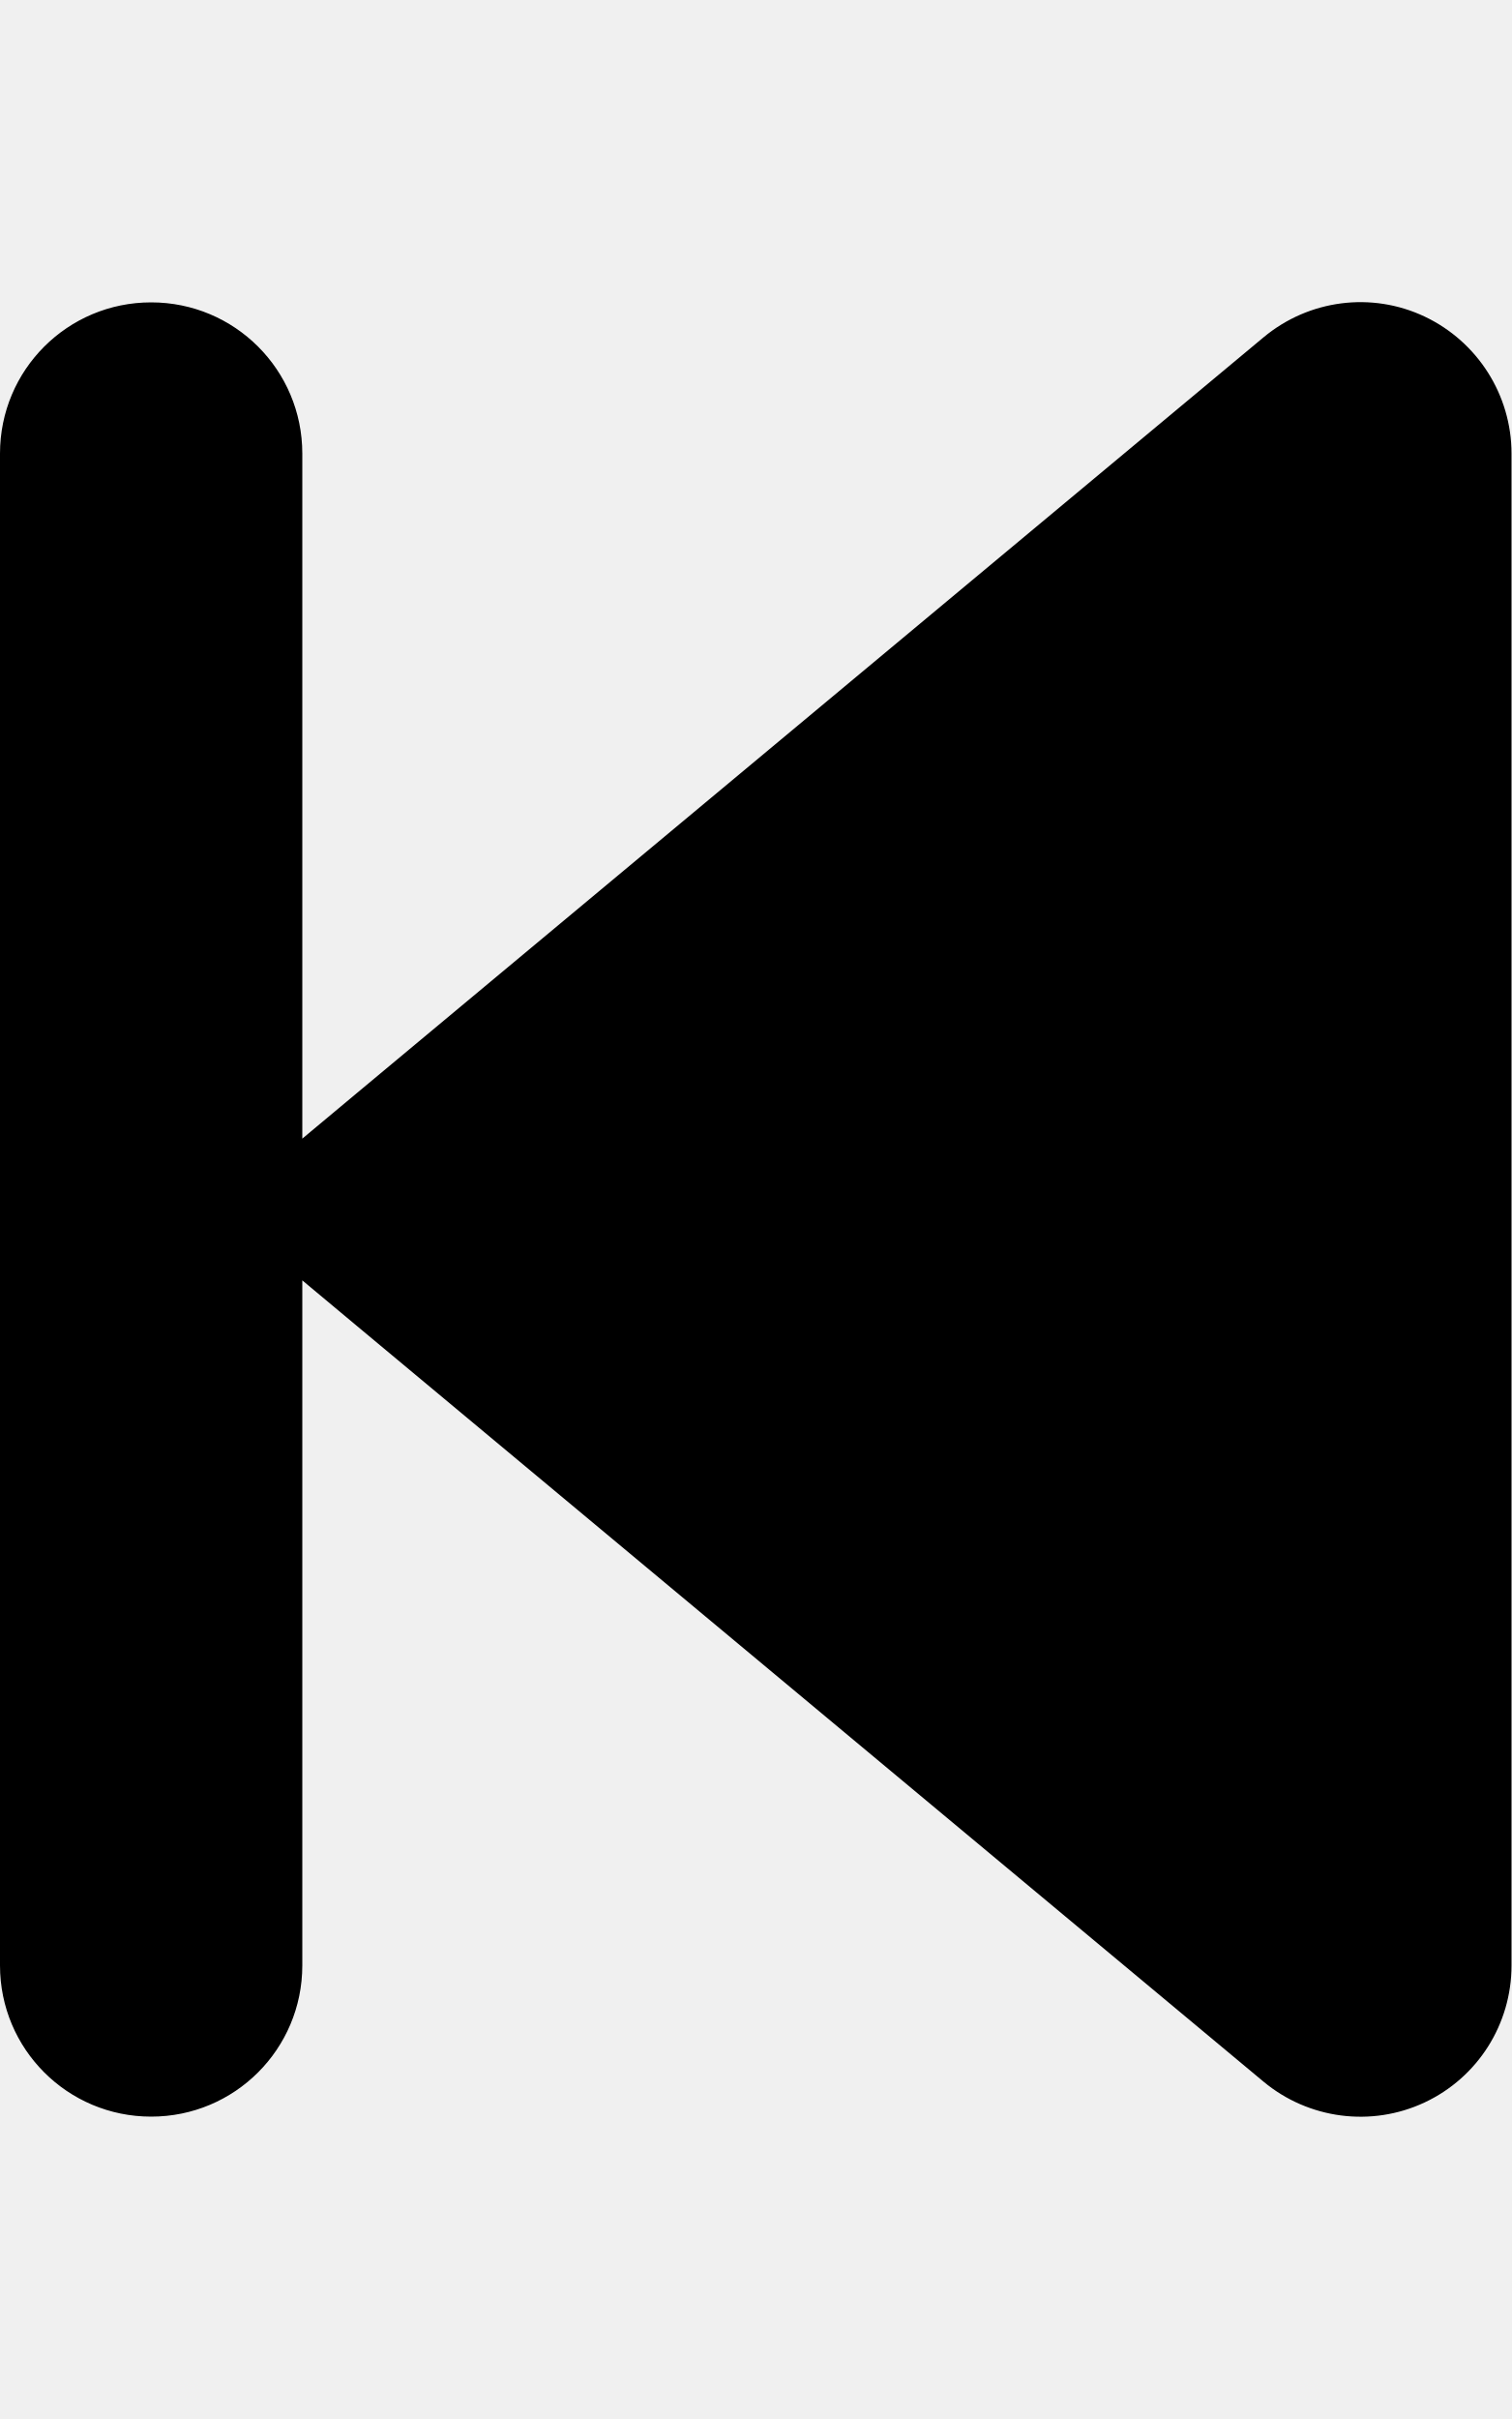
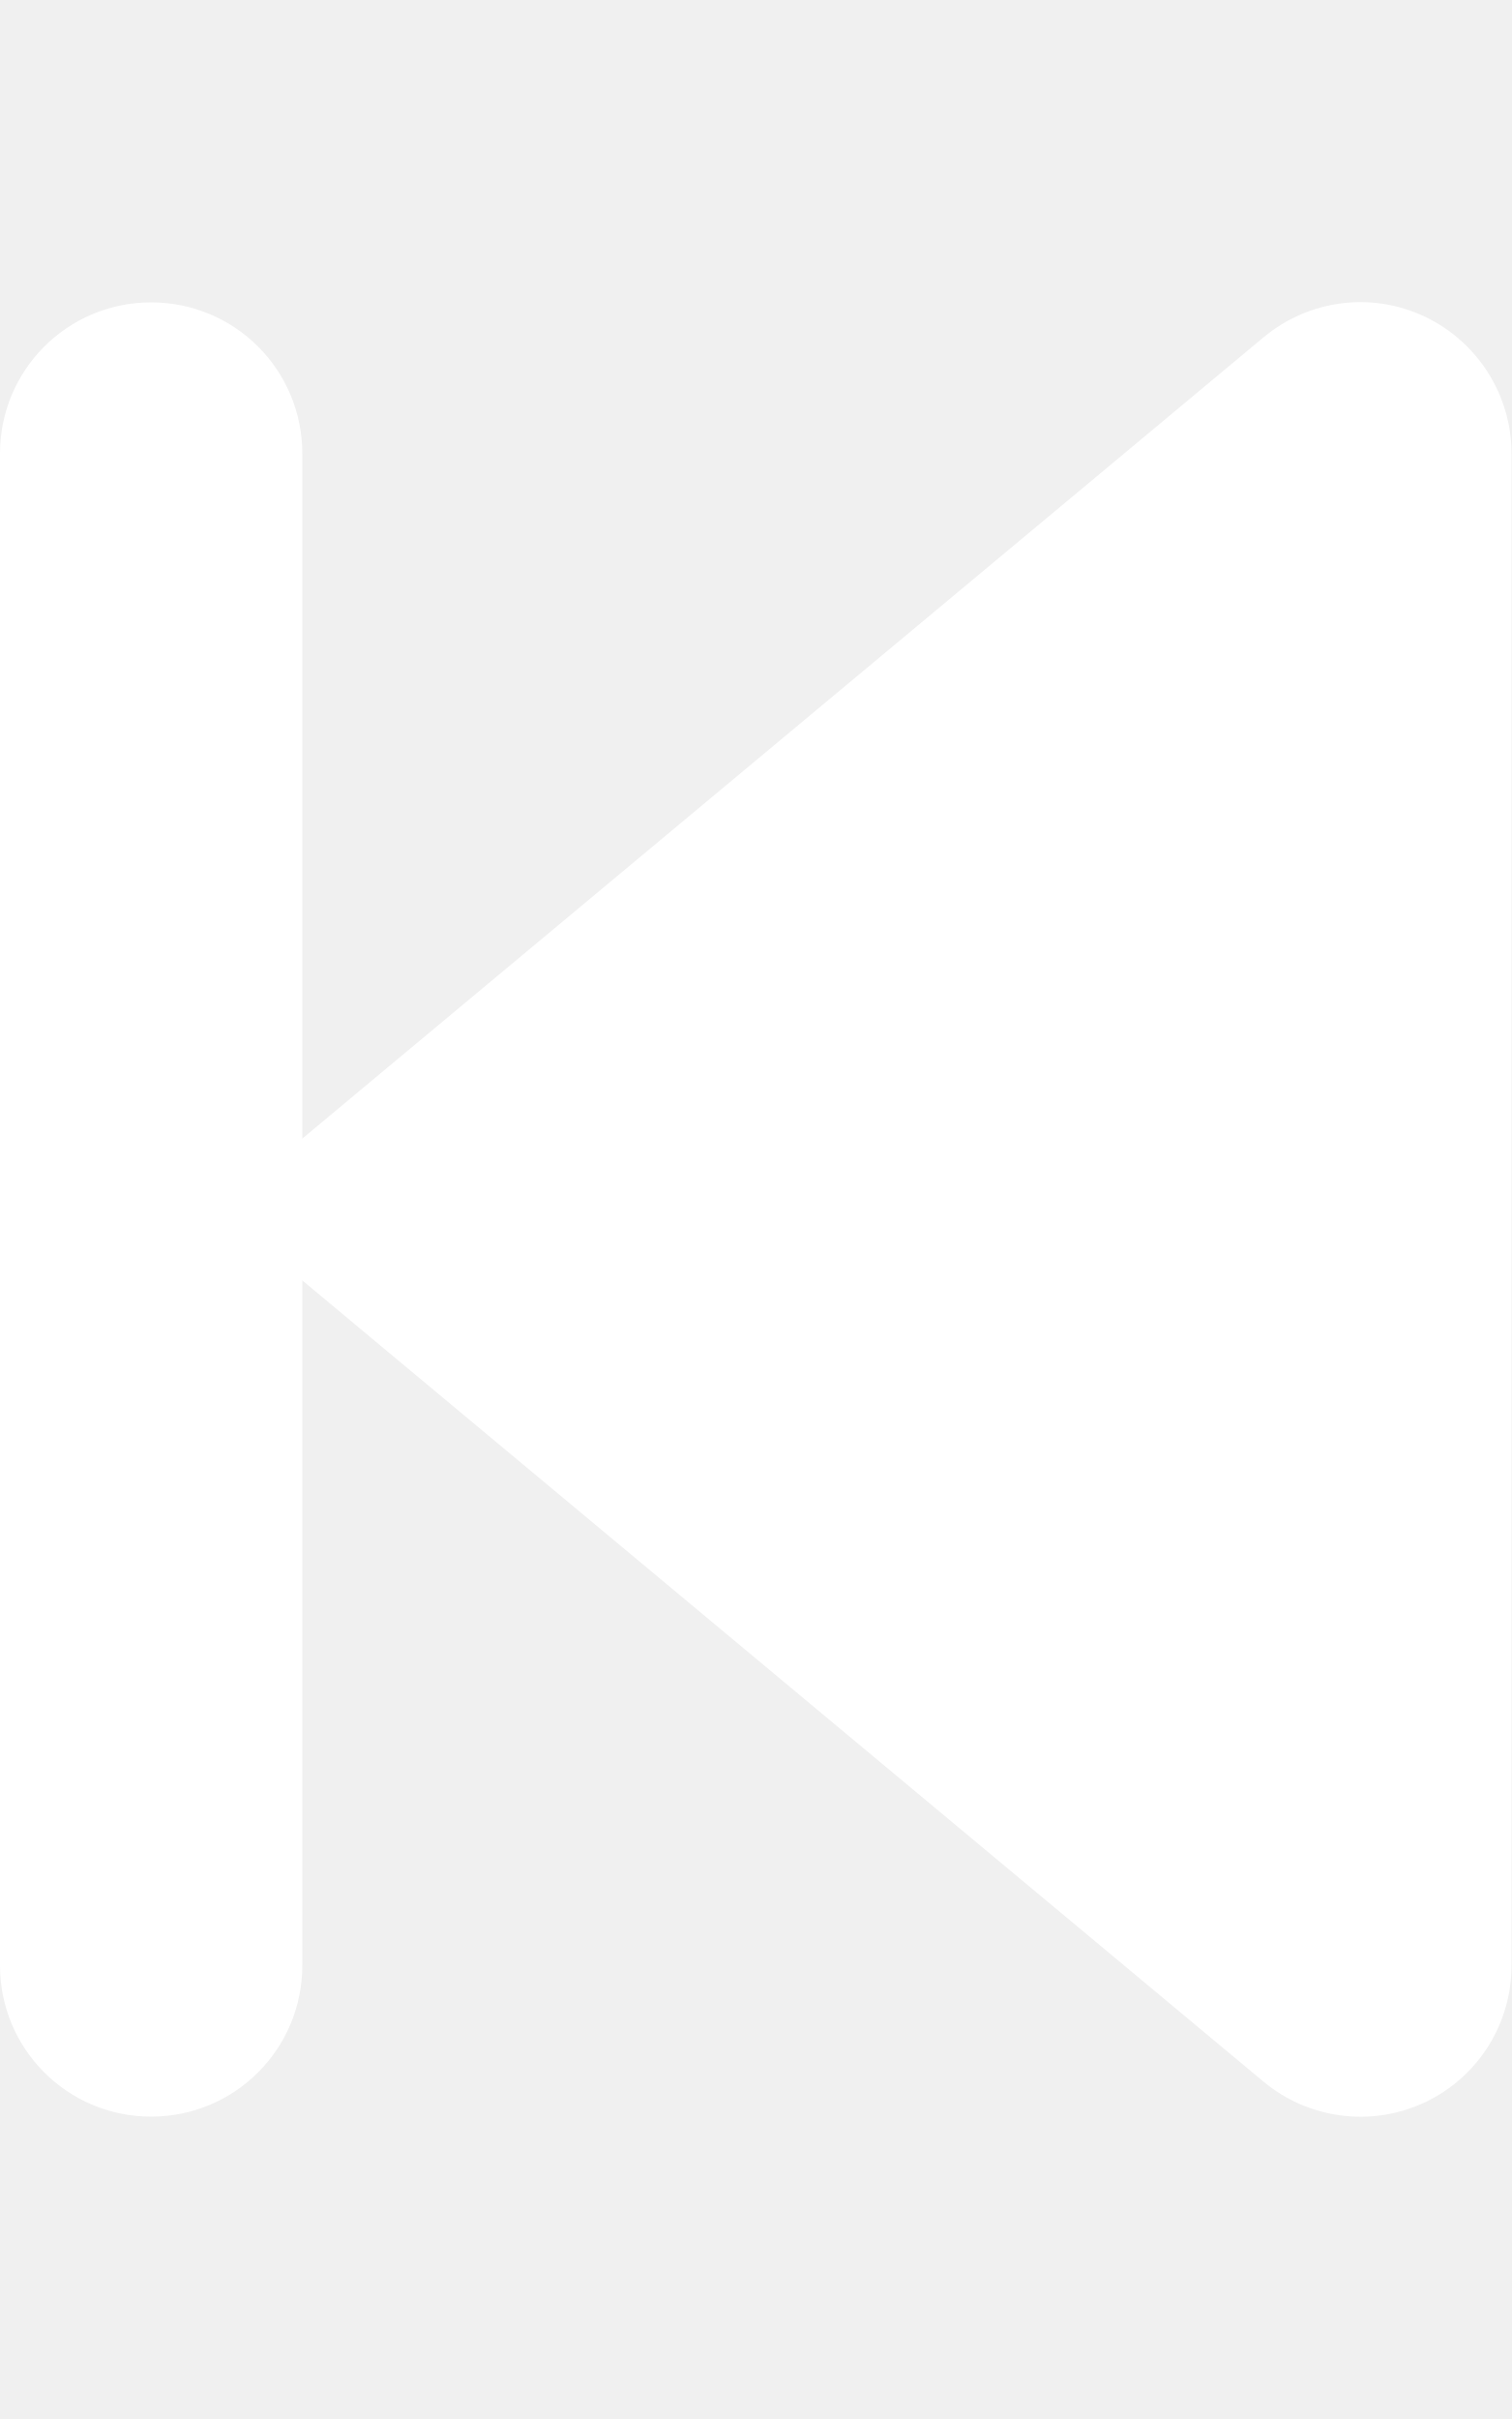
<svg xmlns="http://www.w3.org/2000/svg" viewBox="0 0 320 512">
-   <path d="M267.5 440.6c9.5 7.9 22.8 9.7 34.1 4.4s18.4-16.6 18.4-29l0-320c0-12.4-7.2-23.7-18.4-29s-24.5-3.6-34.1 4.4l-192 160L64 241 64 96c0-17.7-14.3-32-32-32S0 78.3 0 96L0 416c0 17.7 14.3 32 32 32s32-14.3 32-32l0-145 11.5 9.6 192 160z" />
+   <path d="M267.5 440.6c9.5 7.9 22.8 9.7 34.1 4.4s18.4-16.6 18.4-29l0-320c0-12.4-7.2-23.7-18.4-29s-24.5-3.6-34.1 4.4l-192 160L64 241 64 96c0-17.7-14.3-32-32-32S0 78.3 0 96L0 416c0 17.7 14.3 32 32 32s32-14.3 32-32l0-145 11.5 9.6 192 160z" style="fill:#ffffff; fill-opacity:1" />
</svg>
